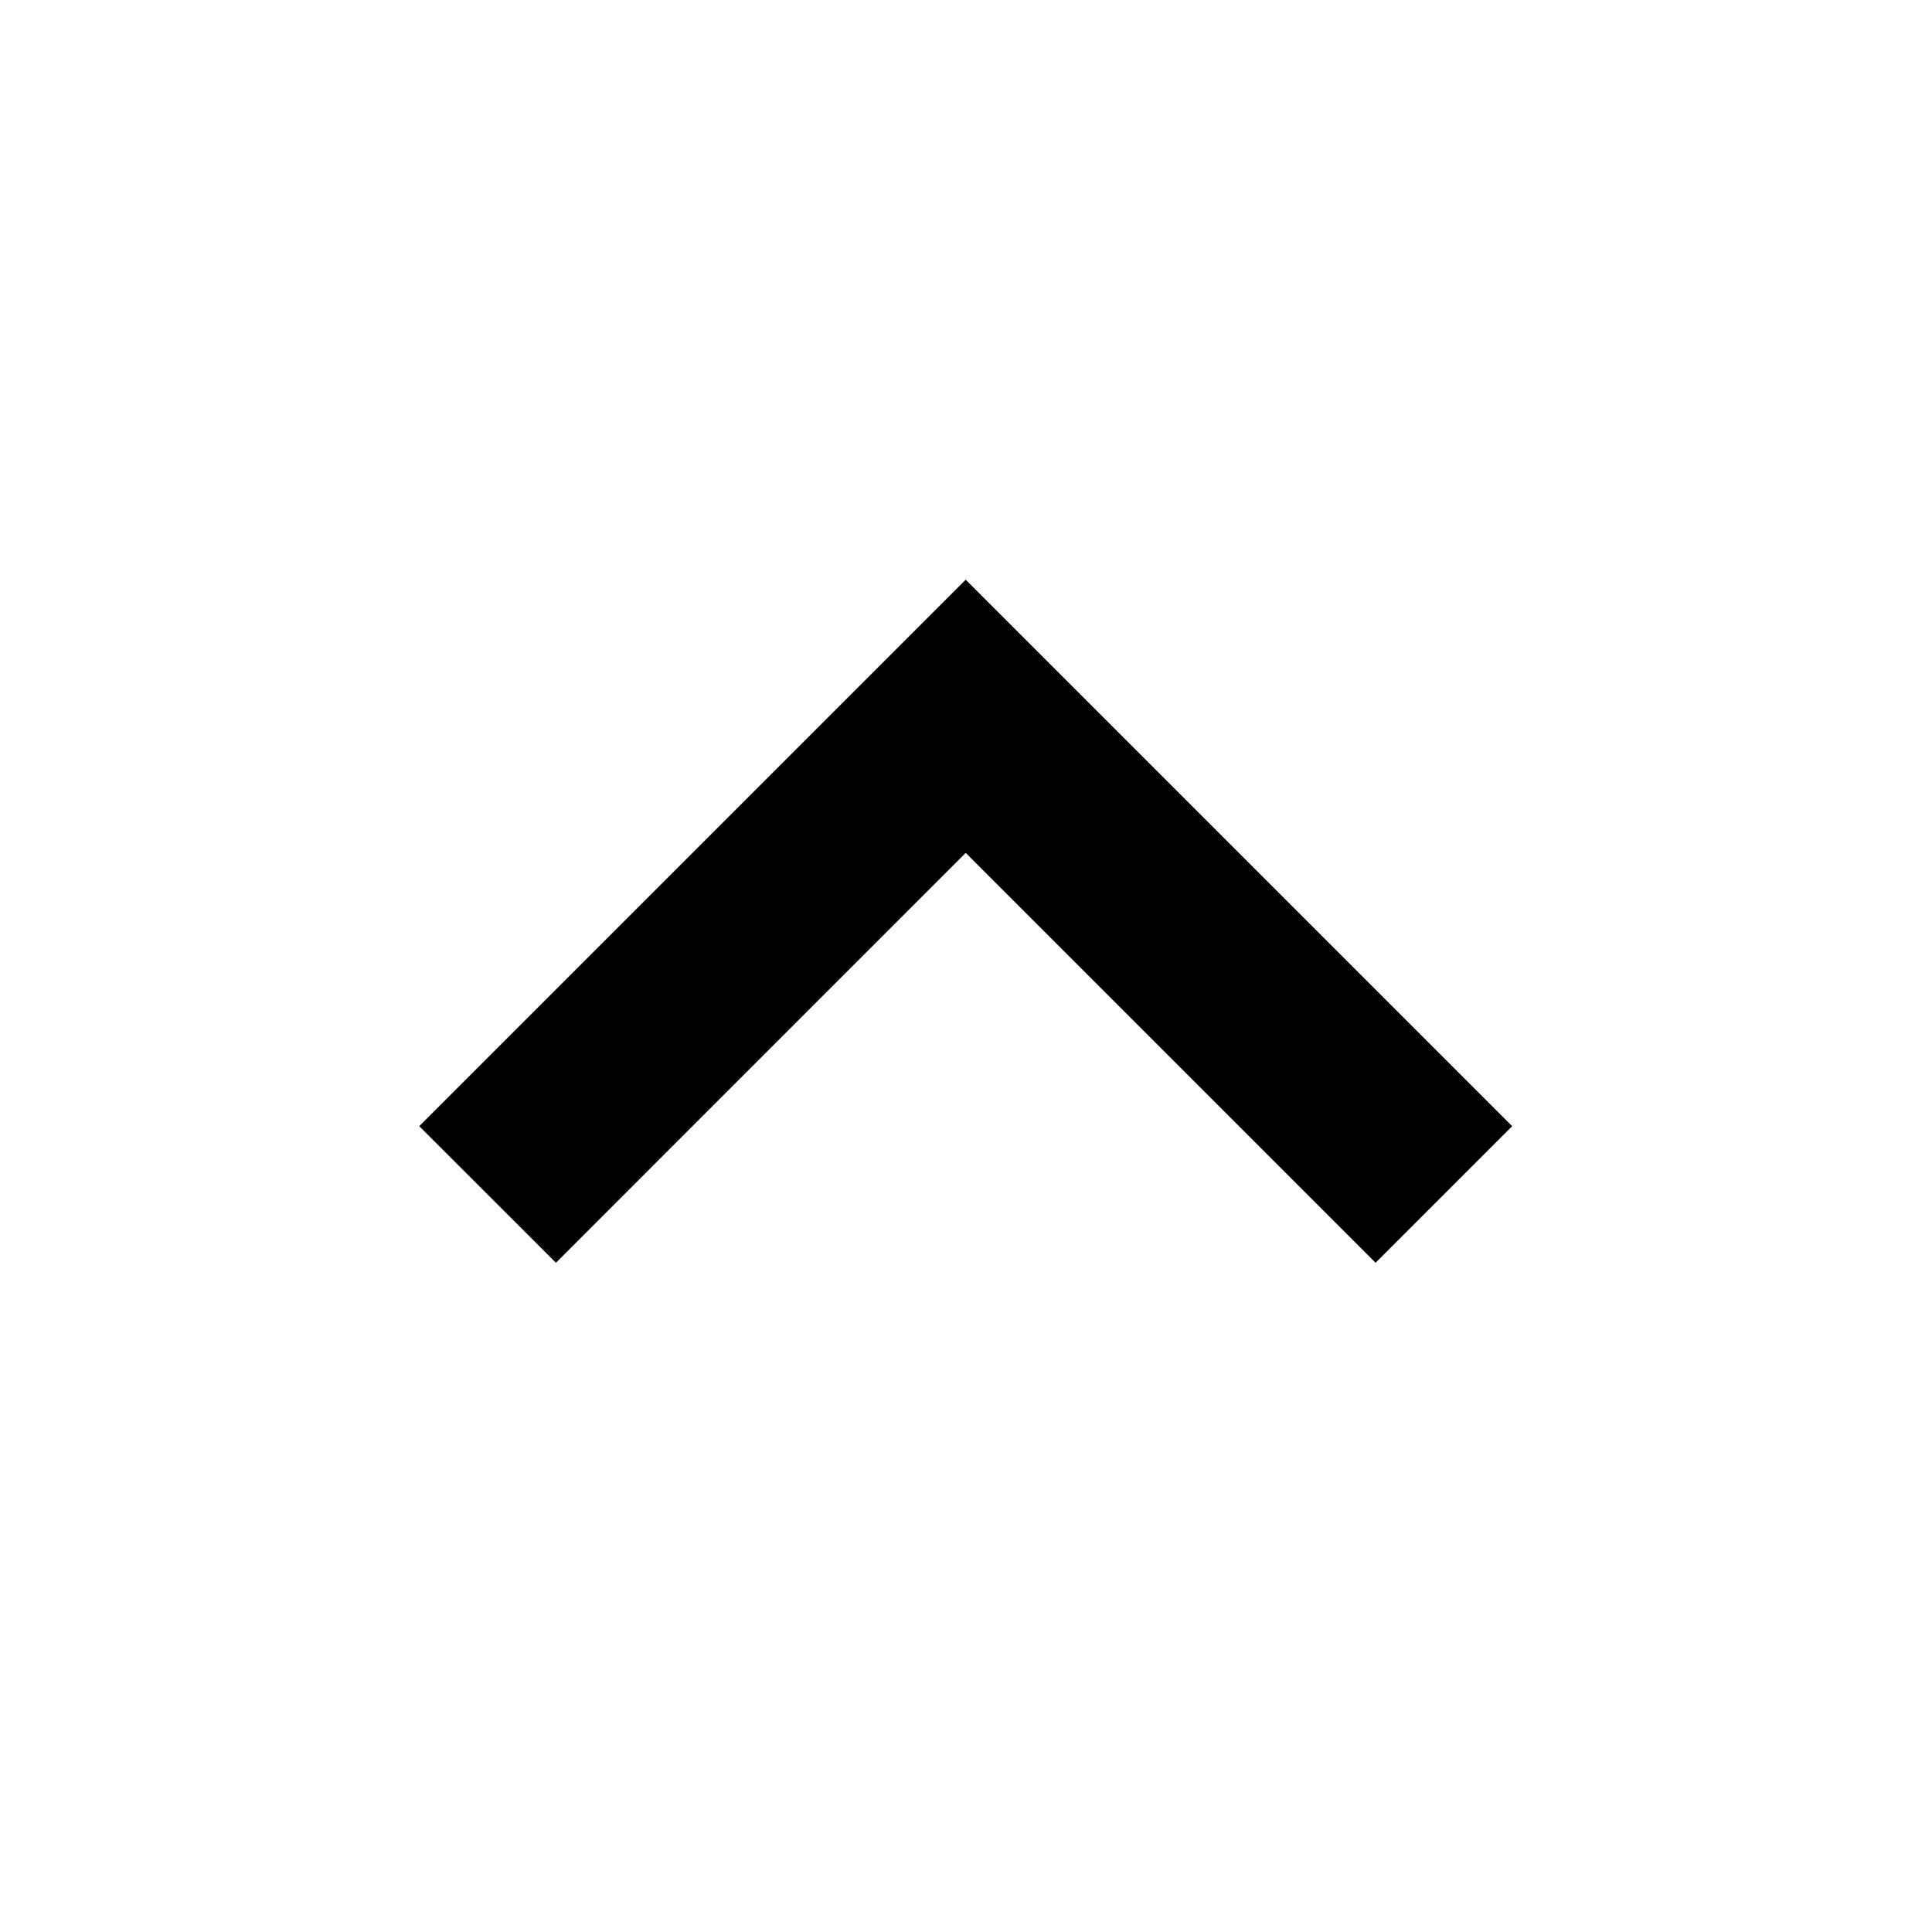
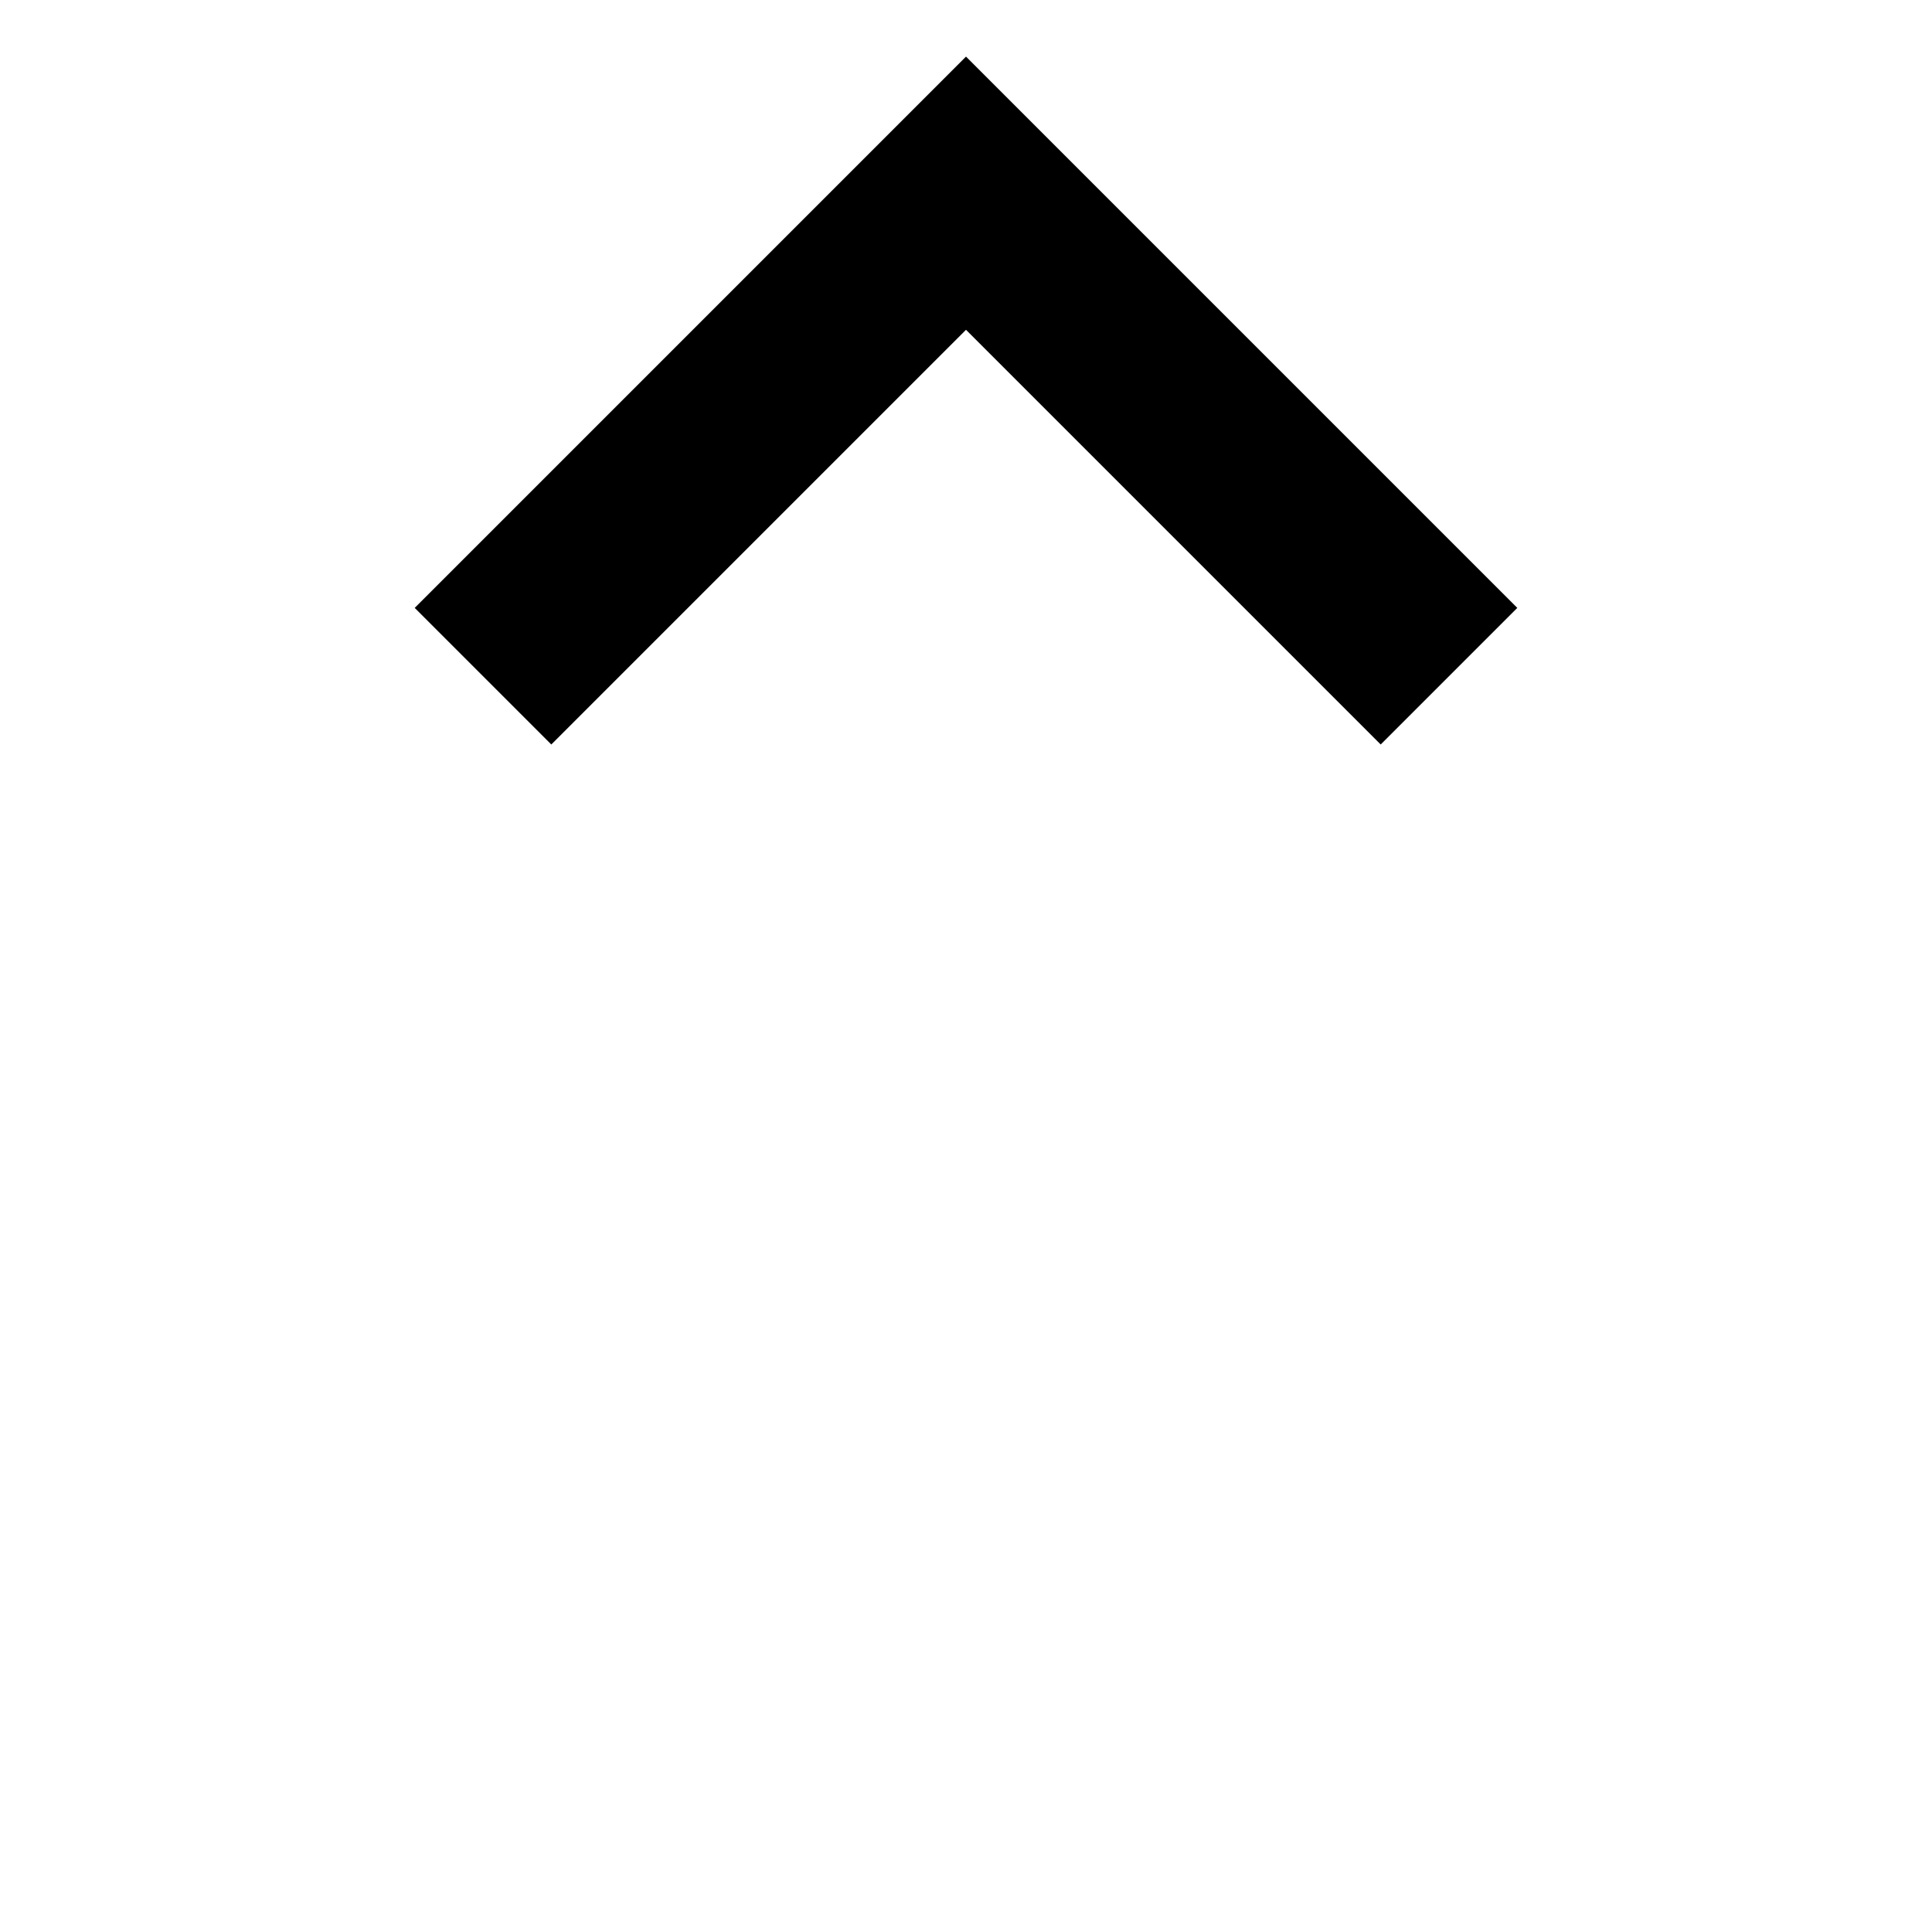
<svg xmlns="http://www.w3.org/2000/svg" width="20" height="20" viewBox="0 0 20 20">
-   <polygon fill="#000000" fill-rule="evenodd" points="9.997 13.071 15.654 7.414 14.239 6 9.997 10.243 5.754 6 4.34 7.414" transform="rotate(180 9.997 9.536)" />
+   <polygon class="icon-blue icon-shape" points="14.293 7.707 15.707 6.293 10 .586 4.293 6.293 5.707 7.707 10 3.414" />
</svg>
